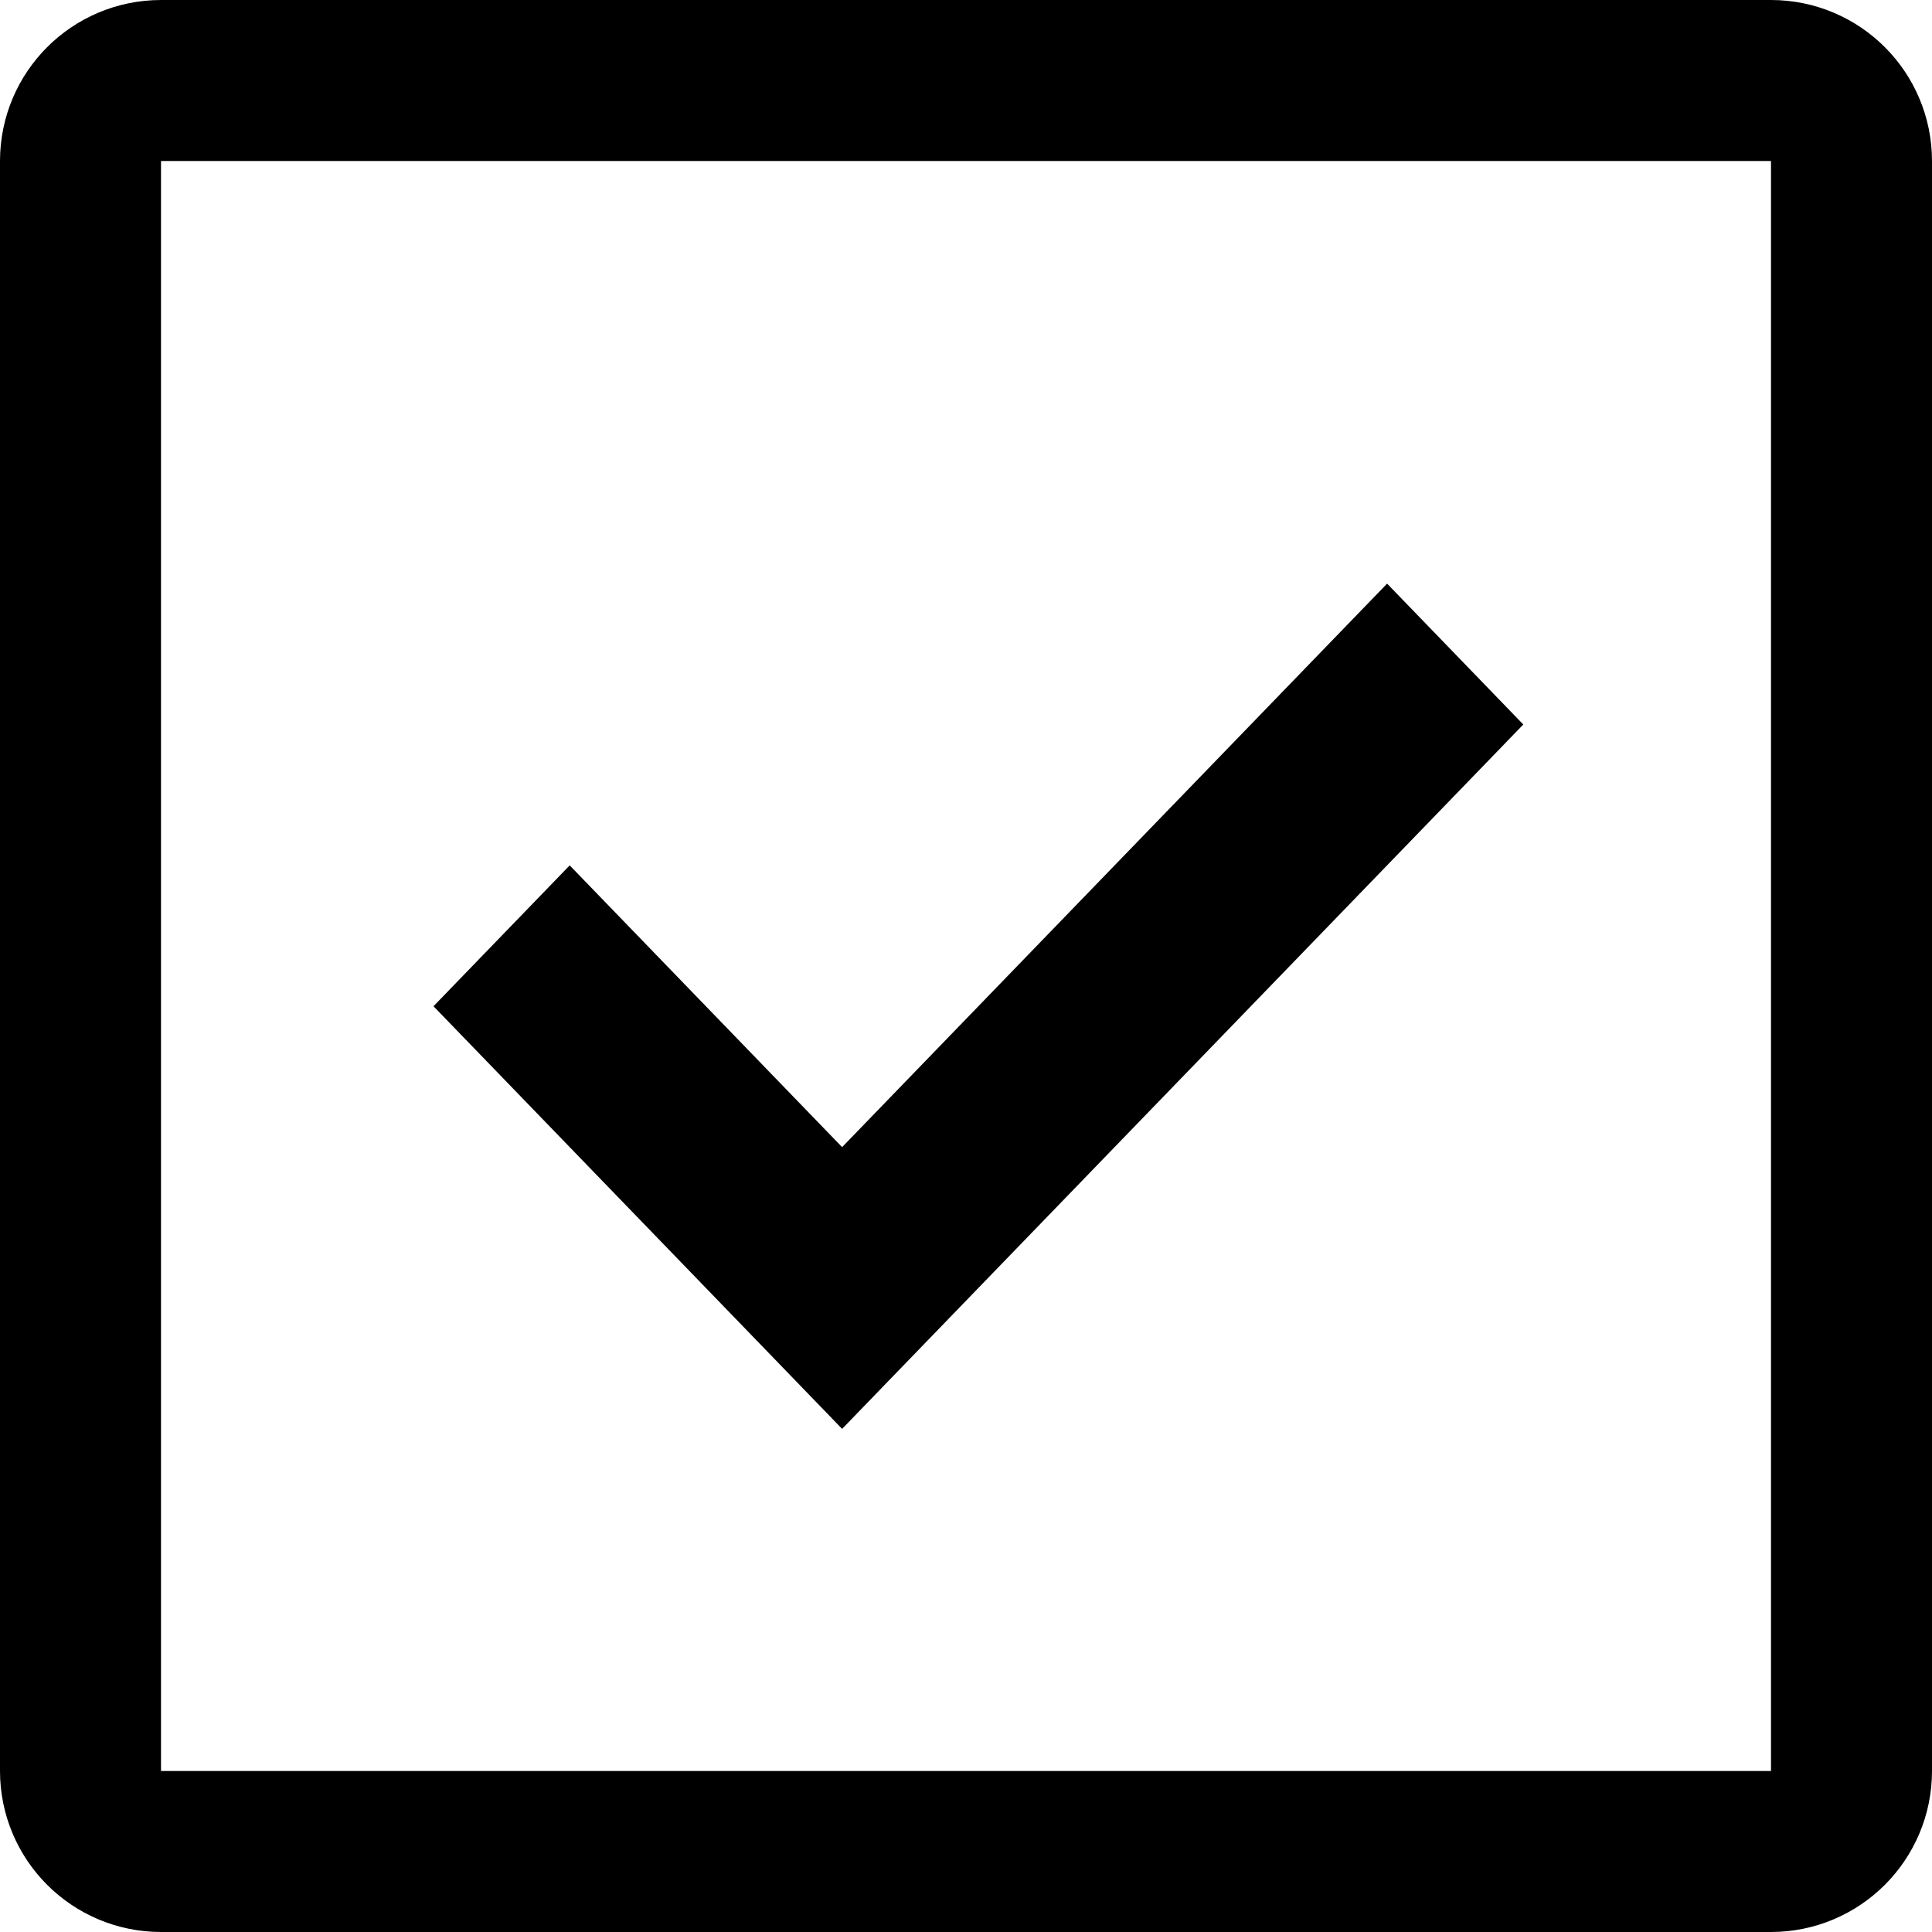
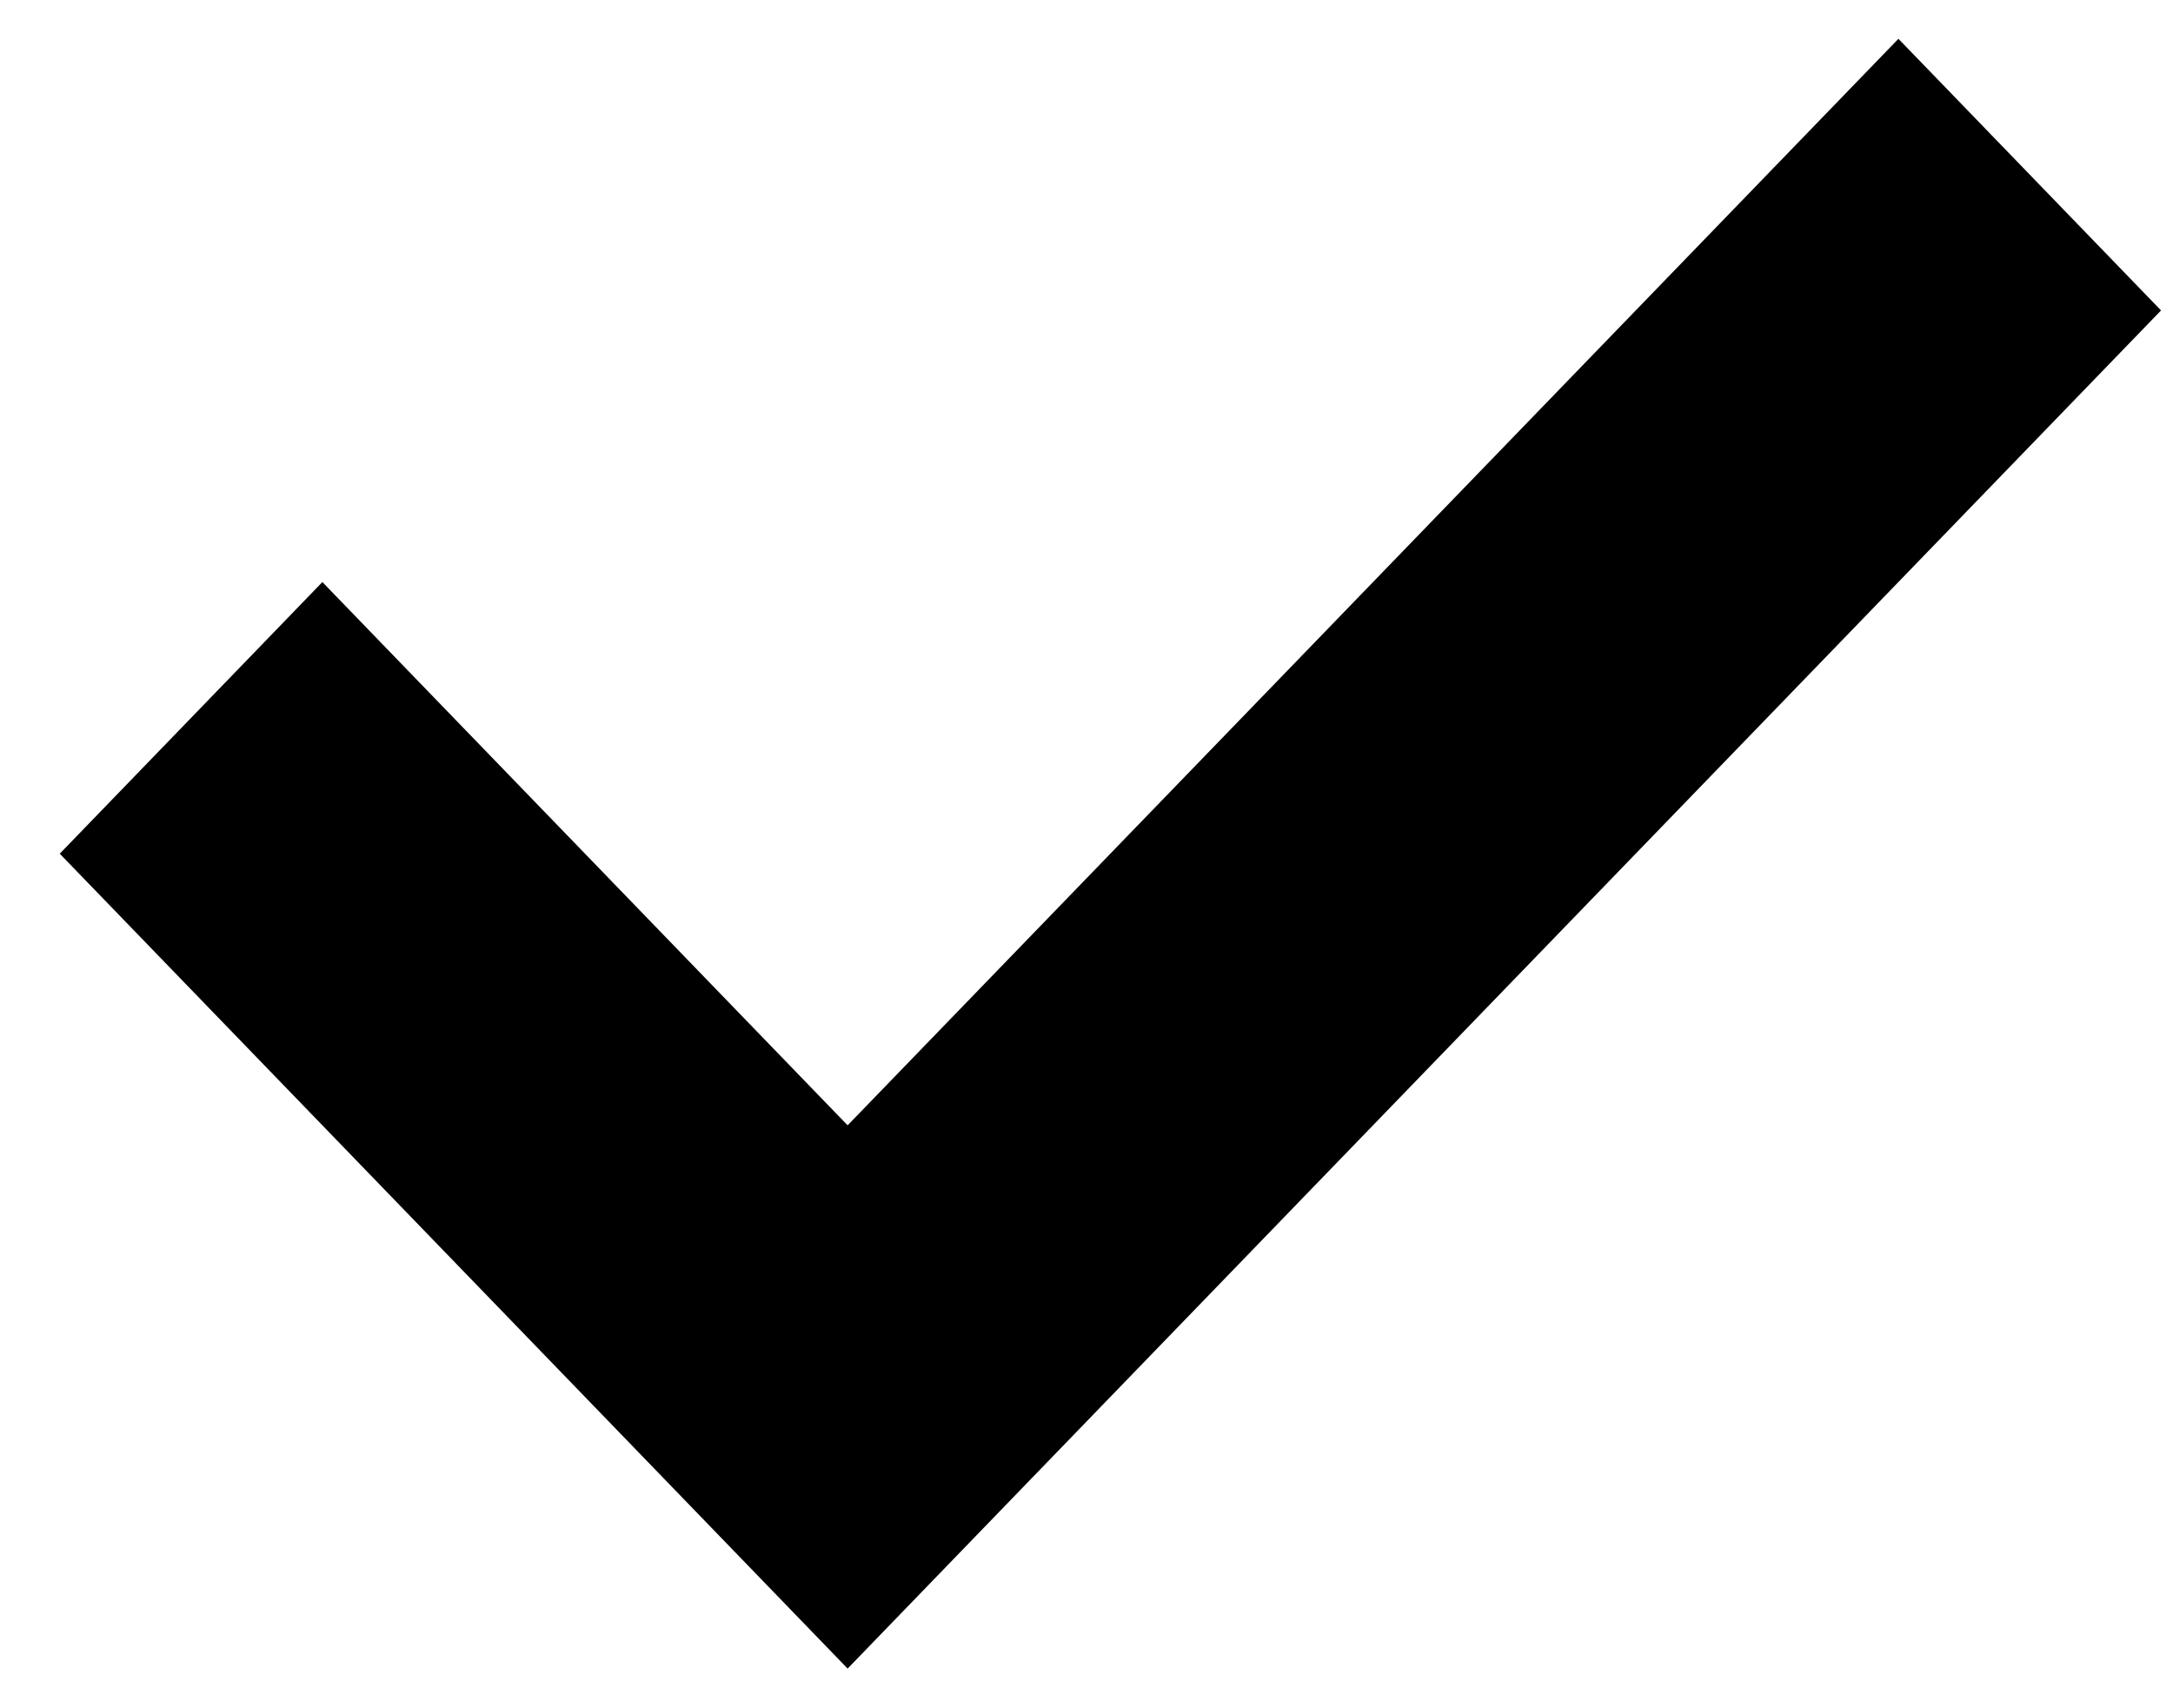
- <svg xmlns="http://www.w3.org/2000/svg" width="24" height="24" viewBox="0 0 24 24" fill="none">
-   <rect x="1" y="1" width="22" height="22" rx="1" stroke="black" stroke-width="2" />
-   <path fill-rule="evenodd" clip-rule="evenodd" d="M7.077 10.75L5.385 12.5L10.461 17.75L18.923 9L17.231 7.25L10.461 14.25L7.077 10.75Z" fill="black" />
+ <svg xmlns="http://www.w3.org/2000/svg" width="14" height="11" viewBox="0 0 14 11" fill="none">
+   <path fill-rule="evenodd" clip-rule="evenodd" d="M2.077 3.75L0.385 5.5L5.461 10.75L13.923 2L12.231 0.25L5.461 7.25L2.077 3.75Z" fill="black" />
</svg>
